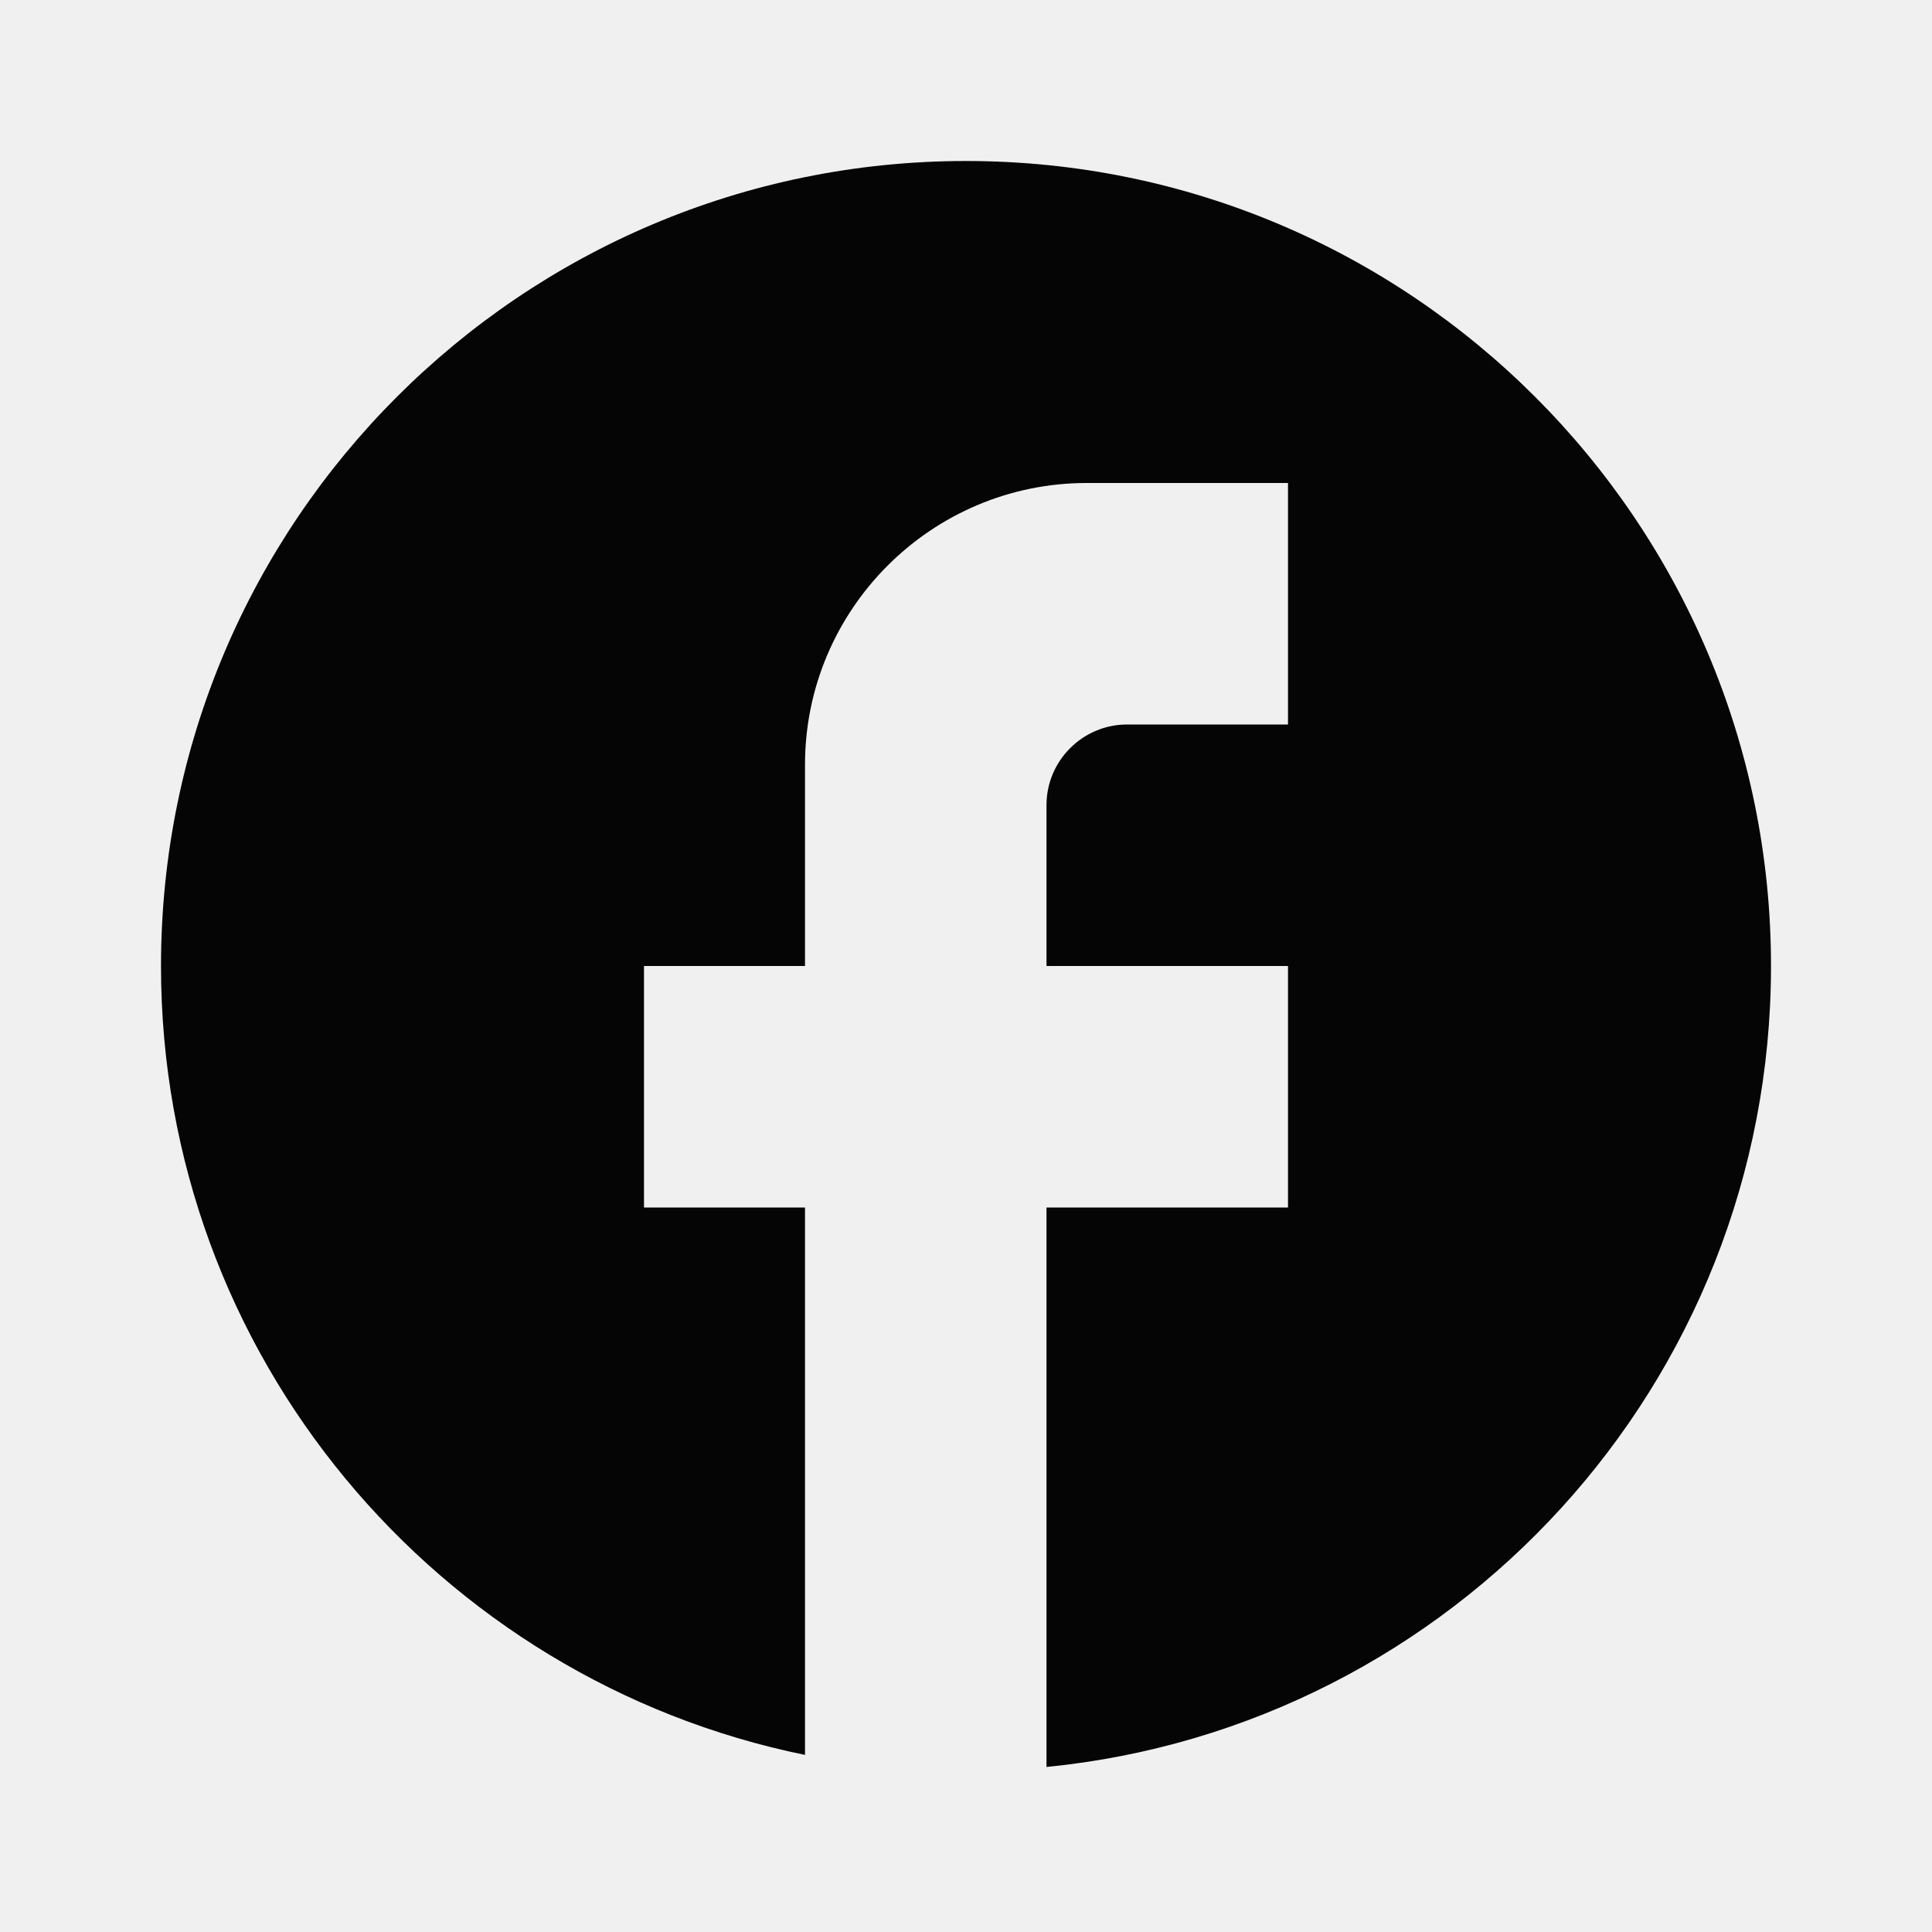
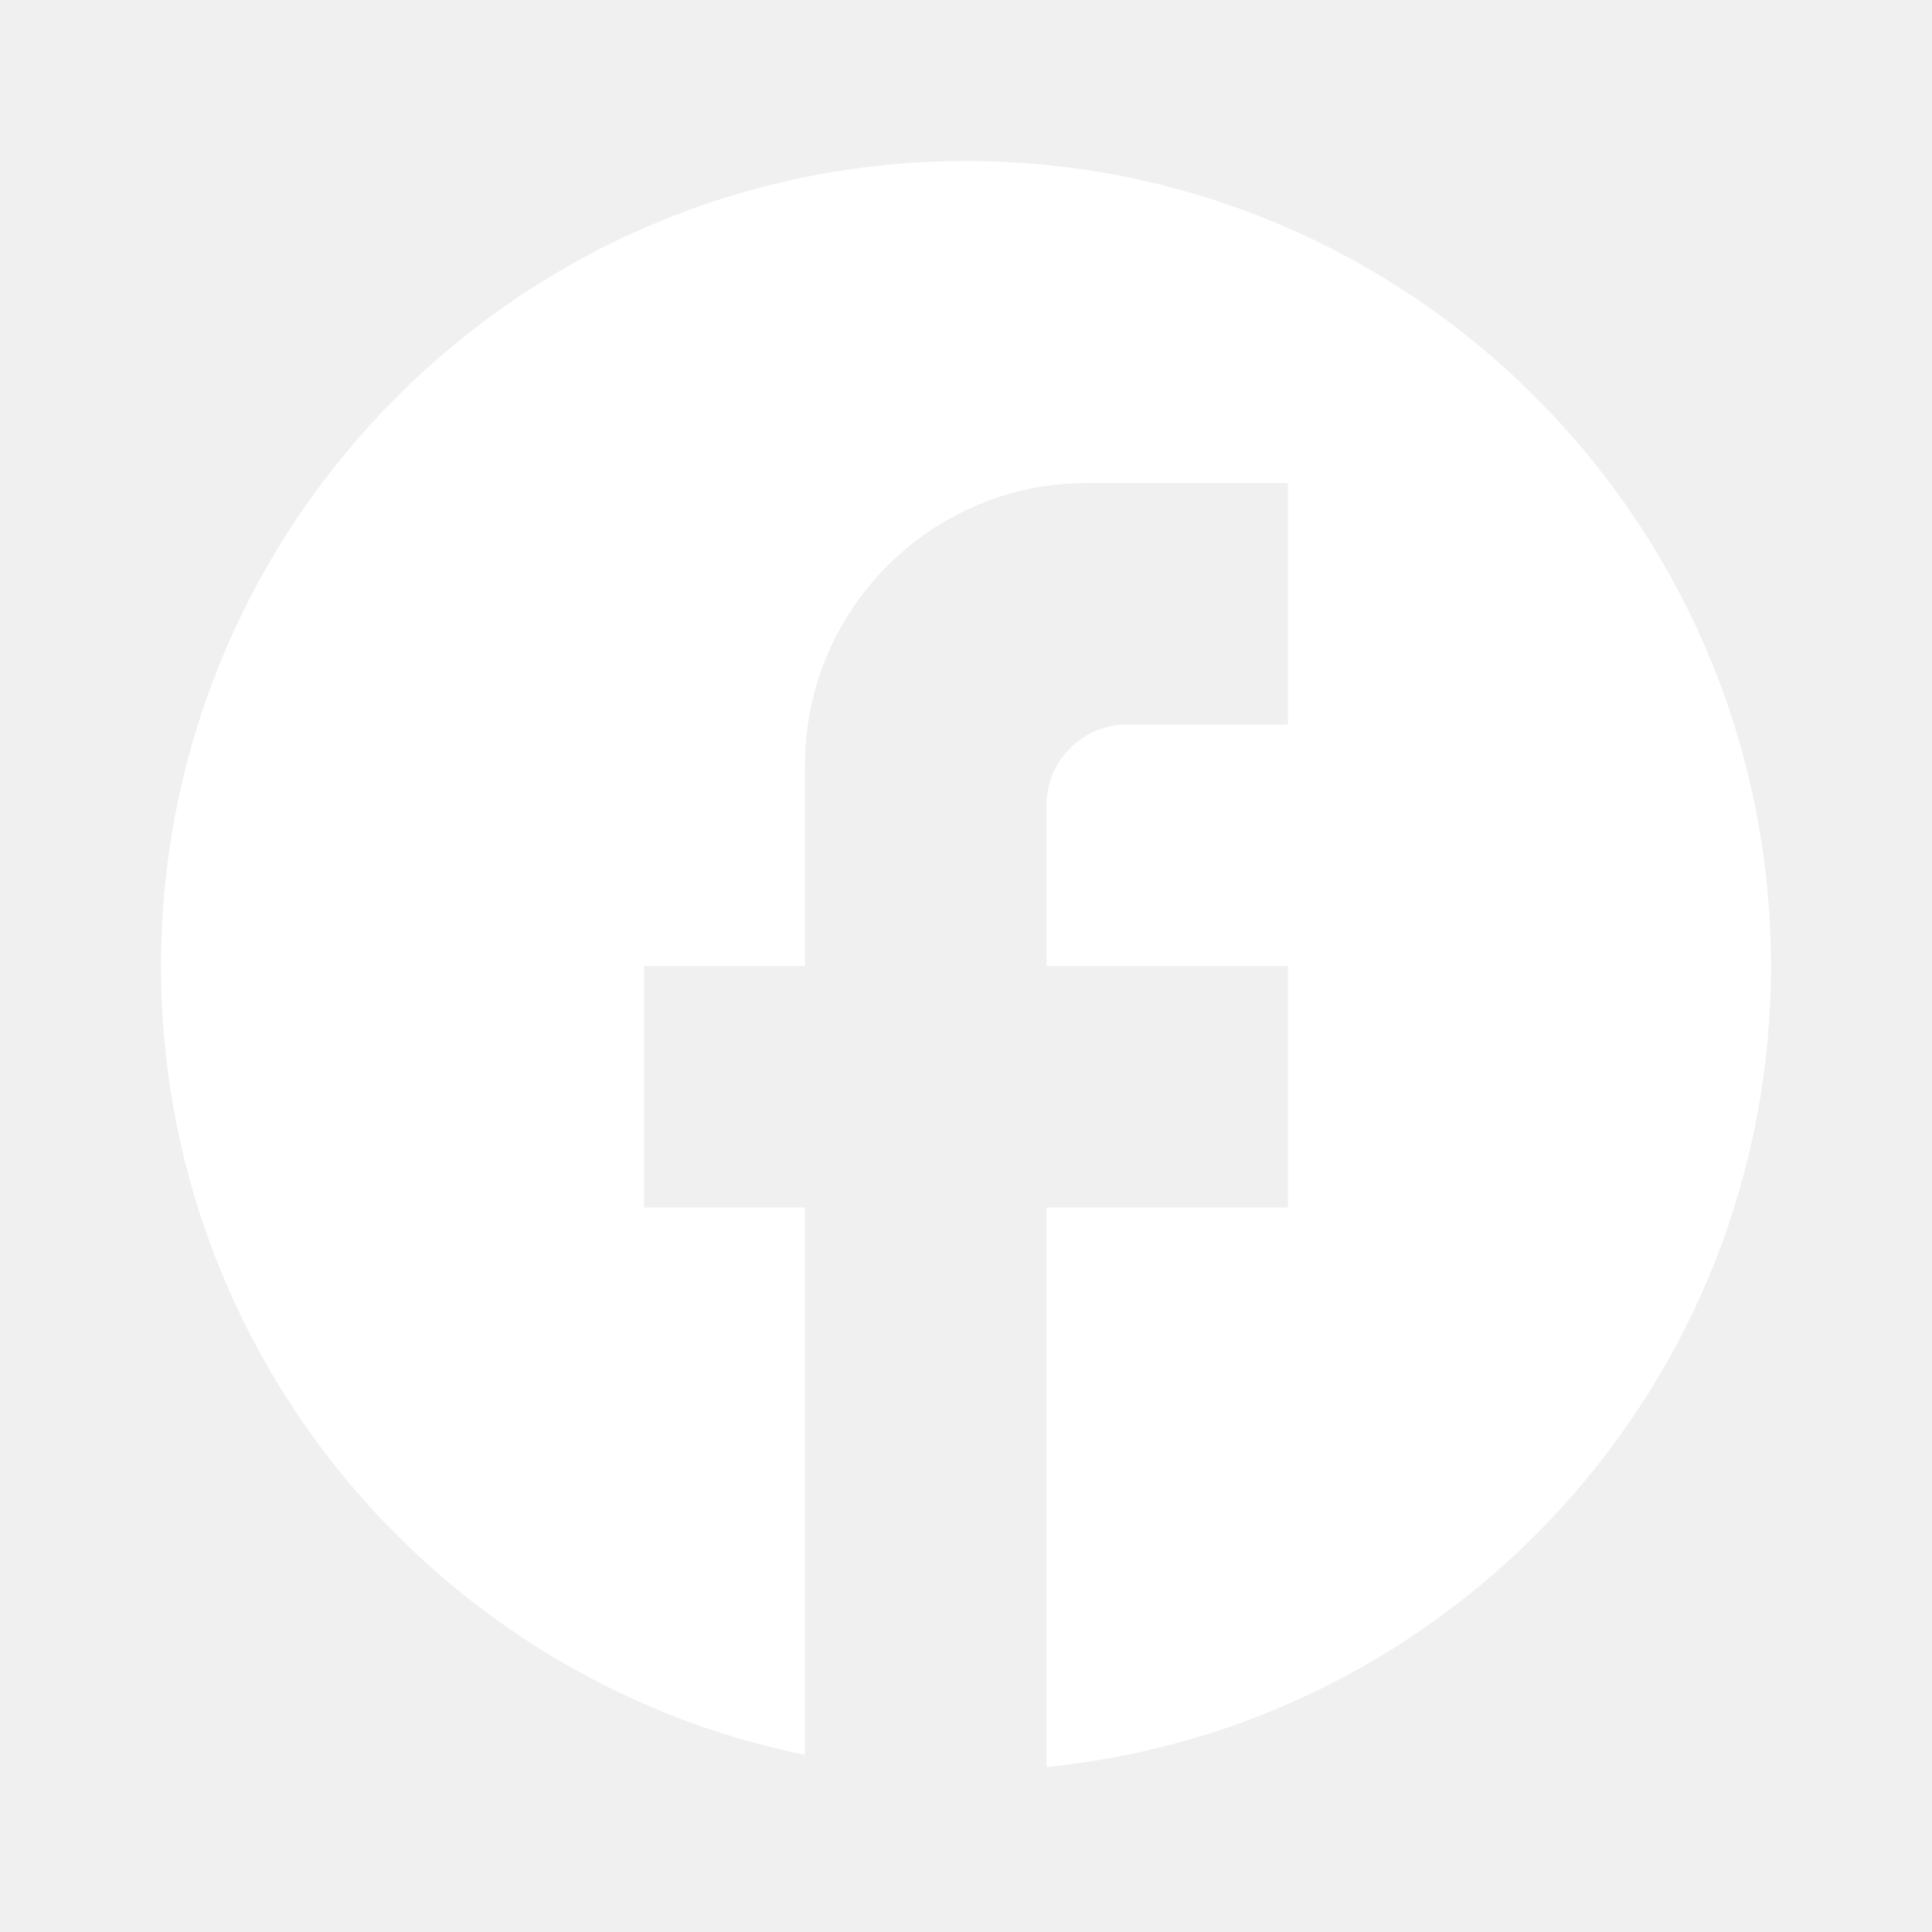
<svg xmlns="http://www.w3.org/2000/svg" width="36" height="36" viewBox="0 0 24 24">
-   <path fill="#050505" d="M22 12c0-5.52-4.48-10-10-10S2 6.48 2 12c0 4.84 3.44 8.87 8 9.8V15H8v-3h2V9.5C10 7.57 11.57 6 13.5 6H16v3h-2c-.55 0-1 .45-1 1v2h3v3h-3v6.95c5.05-.5 9-4.76 9-9.95" />
+   <path fill="#FFFFFF" d="M22 12c0-5.52-4.48-10-10-10S2 6.48 2 12c0 4.84 3.44 8.87 8 9.8V15H8v-3h2V9.5C10 7.57 11.57 6 13.5 6H16v3h-2c-.55 0-1 .45-1 1v2h3v3h-3v6.95c5.05-.5 9-4.76 9-9.95" />
</svg>
